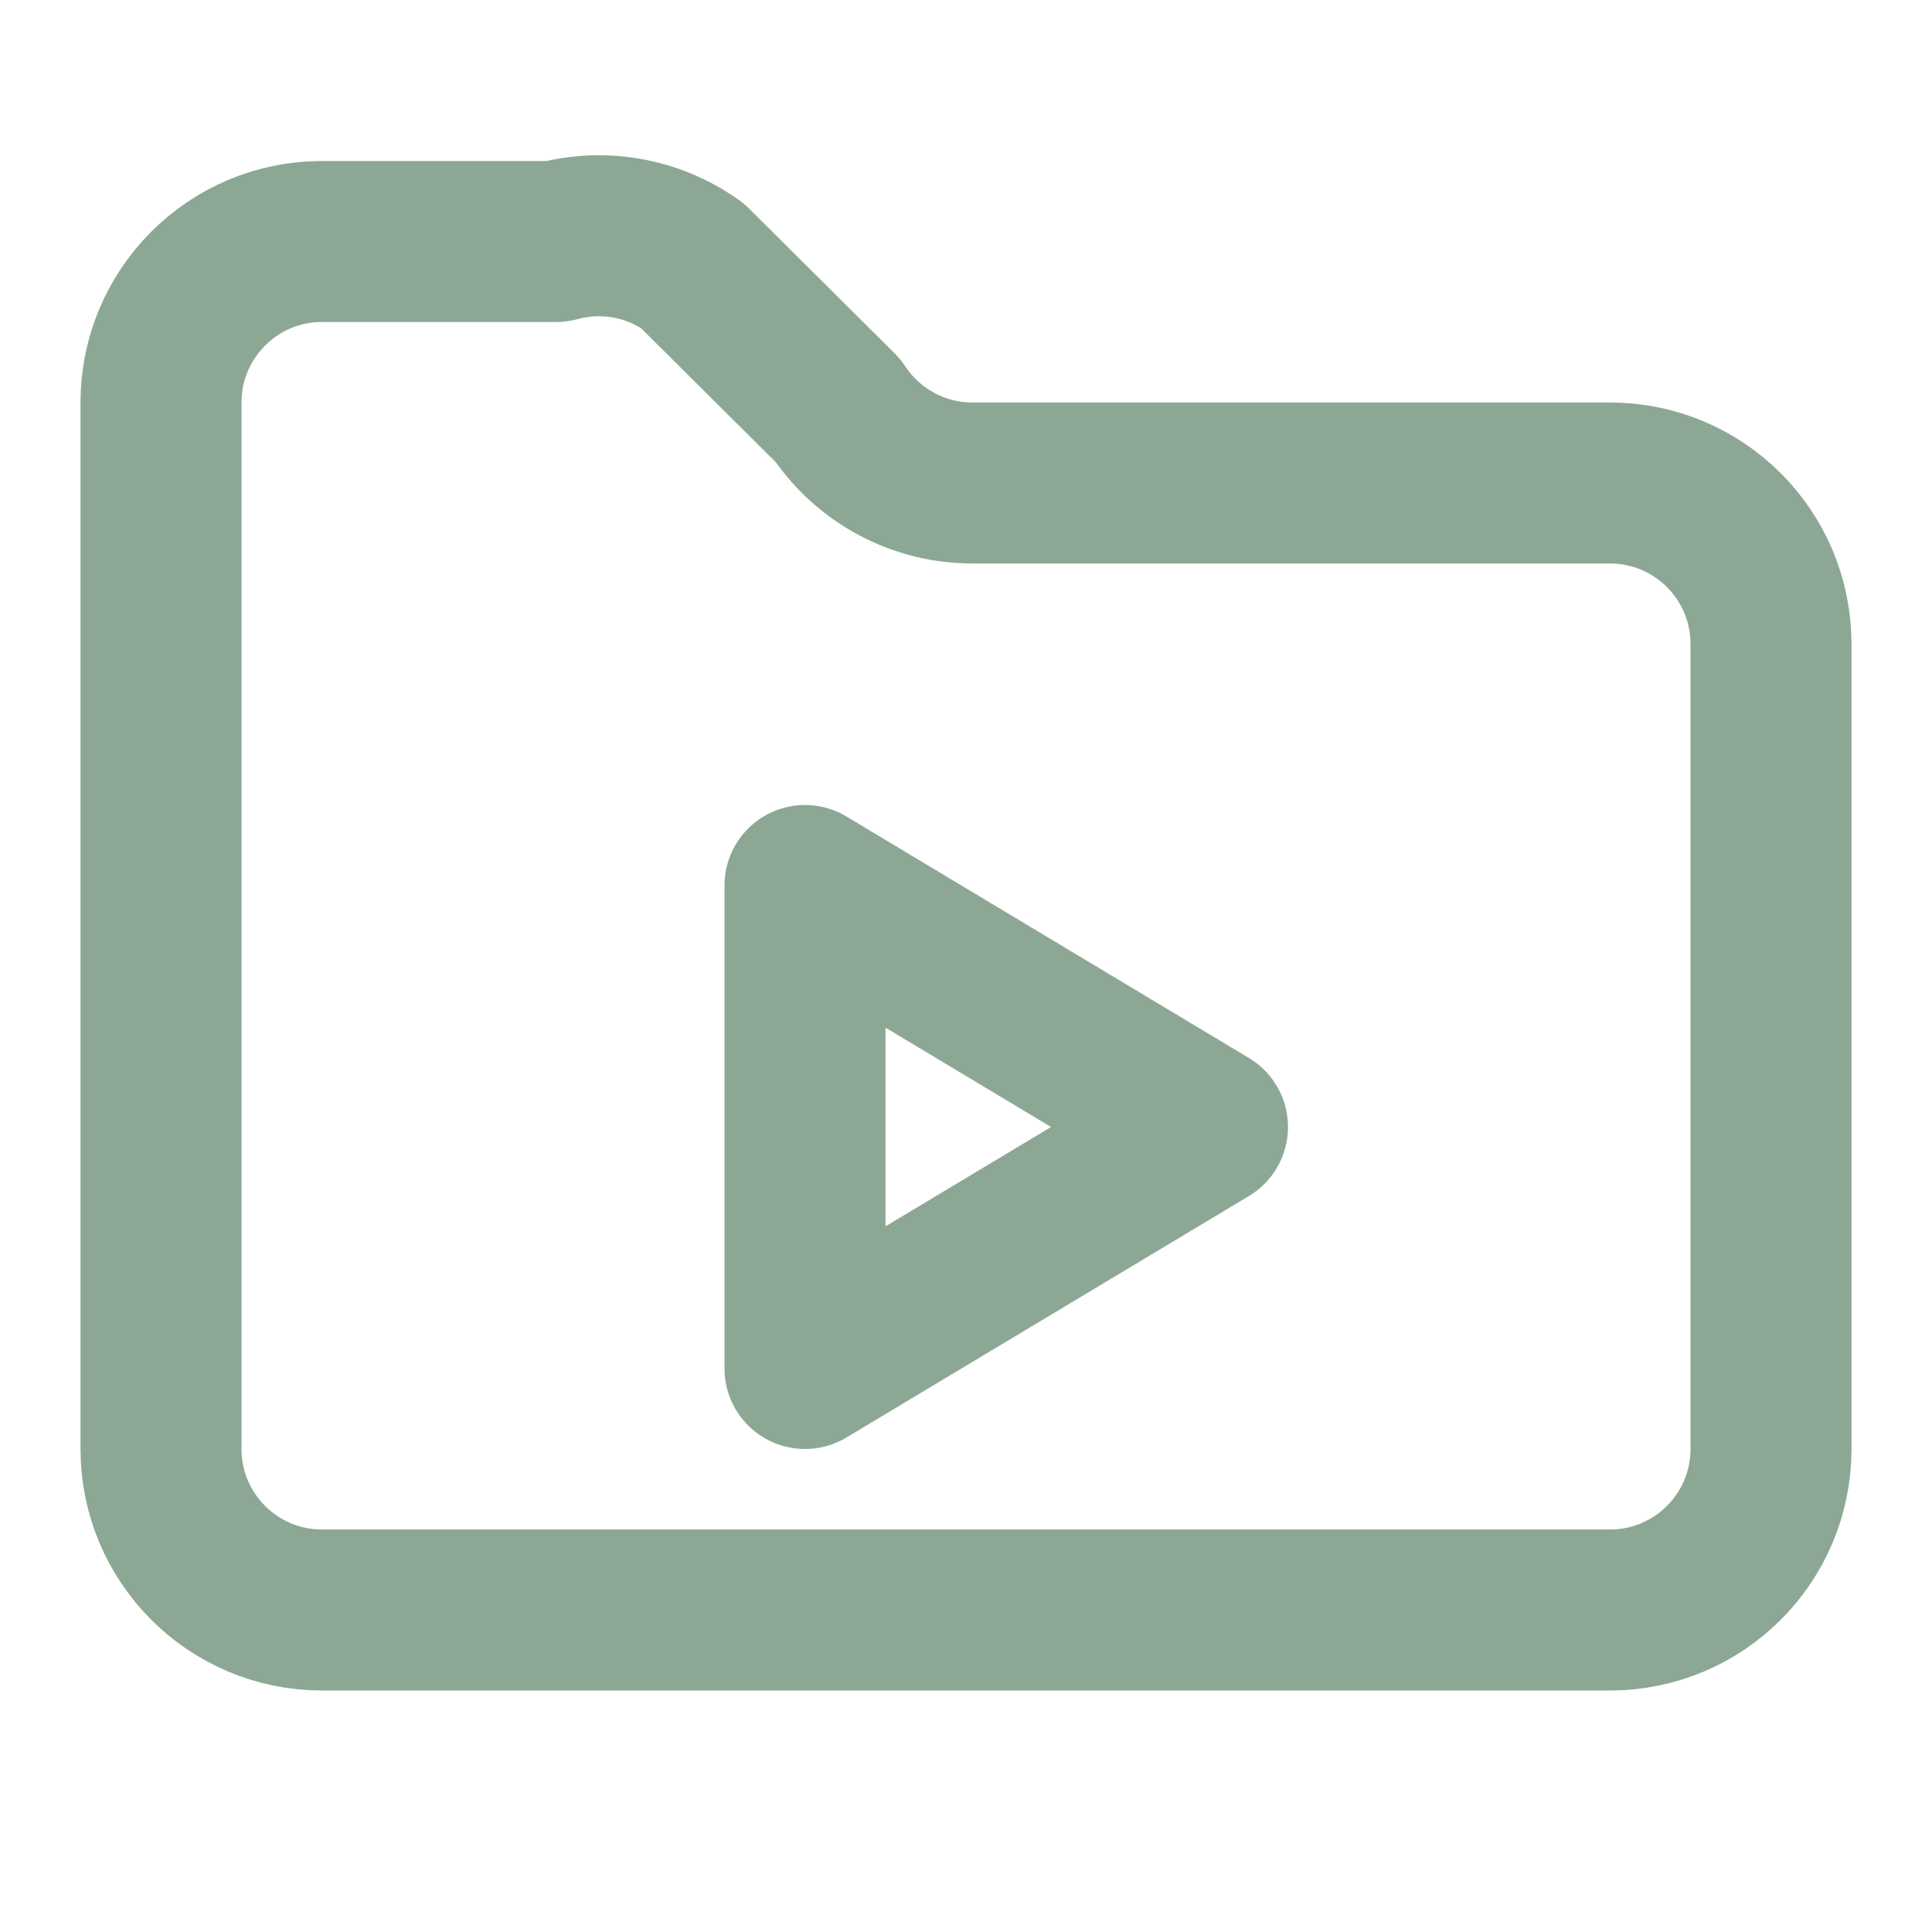
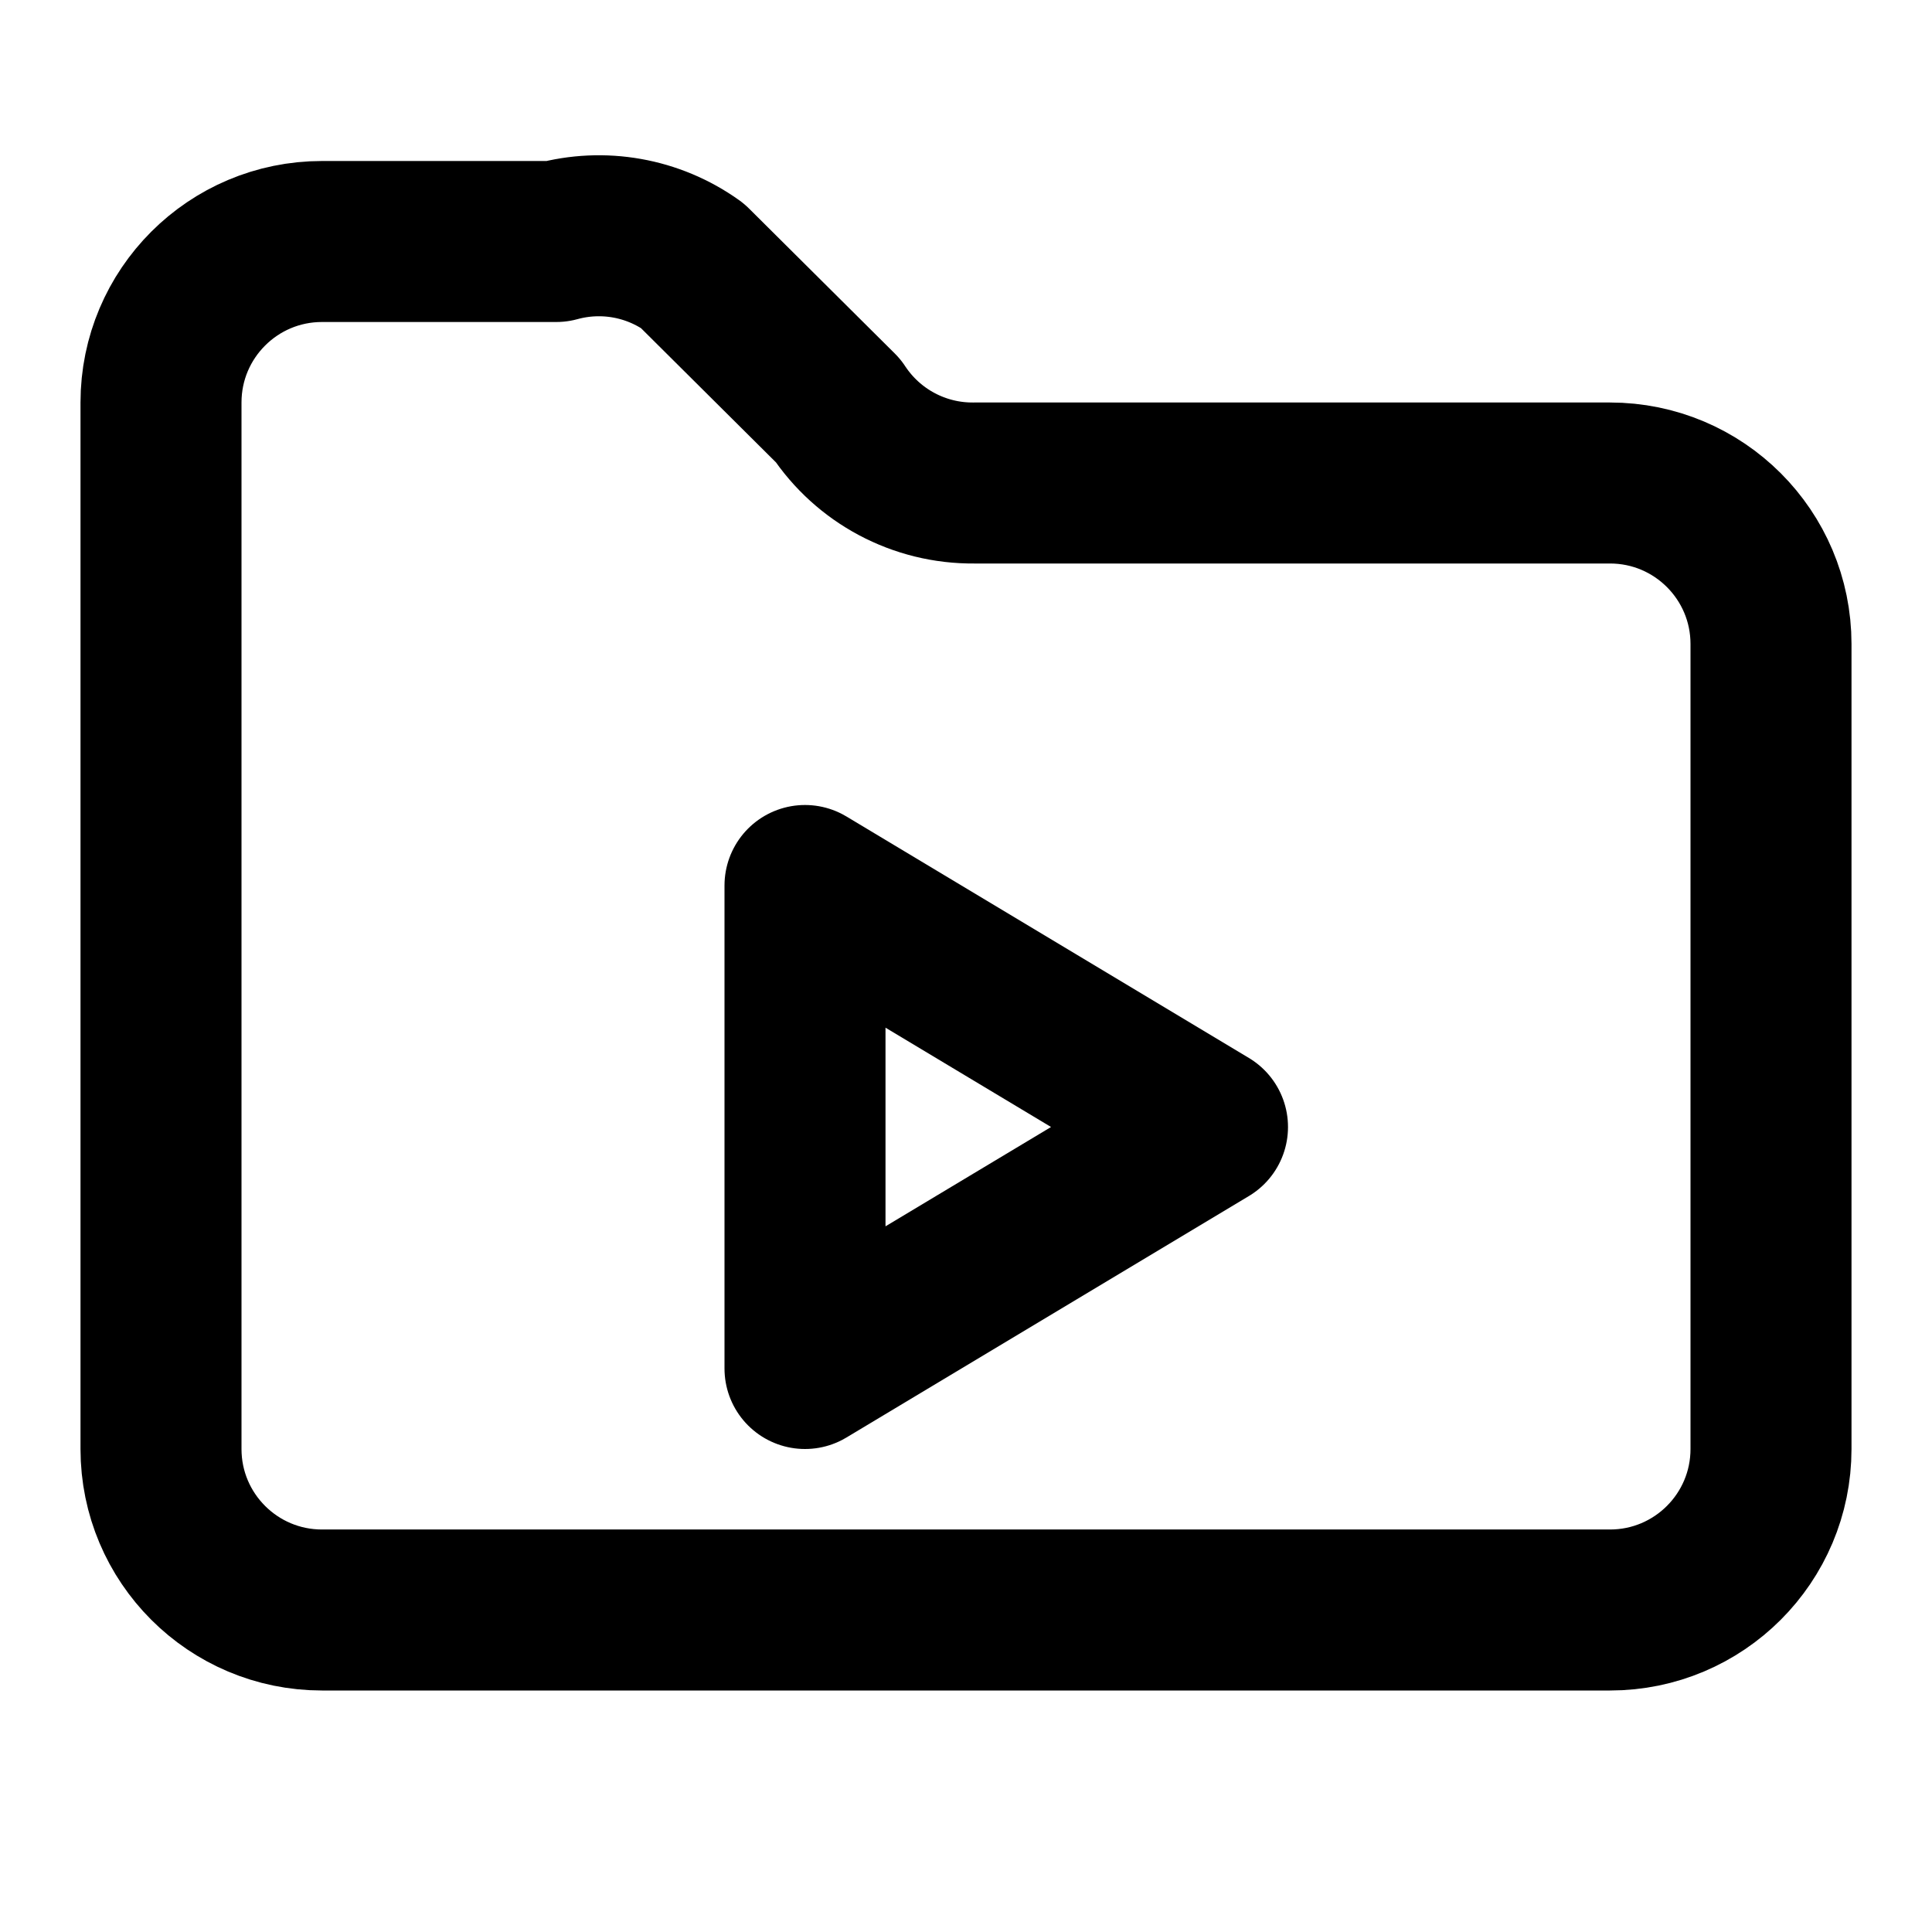
- <svg xmlns="http://www.w3.org/2000/svg" viewBox="0 0 24 24" fill="none" stroke="#8ca894" stroke-width="2" stroke-linecap="round" stroke-linejoin="round">
+ <svg xmlns="http://www.w3.org/2000/svg" viewBox="0 0 24 24" fill="none" stroke="currentColor" stroke-width="2" stroke-linecap="round" stroke-linejoin="round">
  <path d="M20 20a2 2 0 0 0 2-2V8a2 2 0 0 0-2-2h-7.9a2 2 0 0 1-1.69-.9L8.6 3.3A2 2 0 0 0 6.91 3H4a2 2 0 0 0-2 2v13a2 2 0 0 0 2 2Z" />
  <path d="m10 11 5 3-5 3v-6Z" />
</svg>
